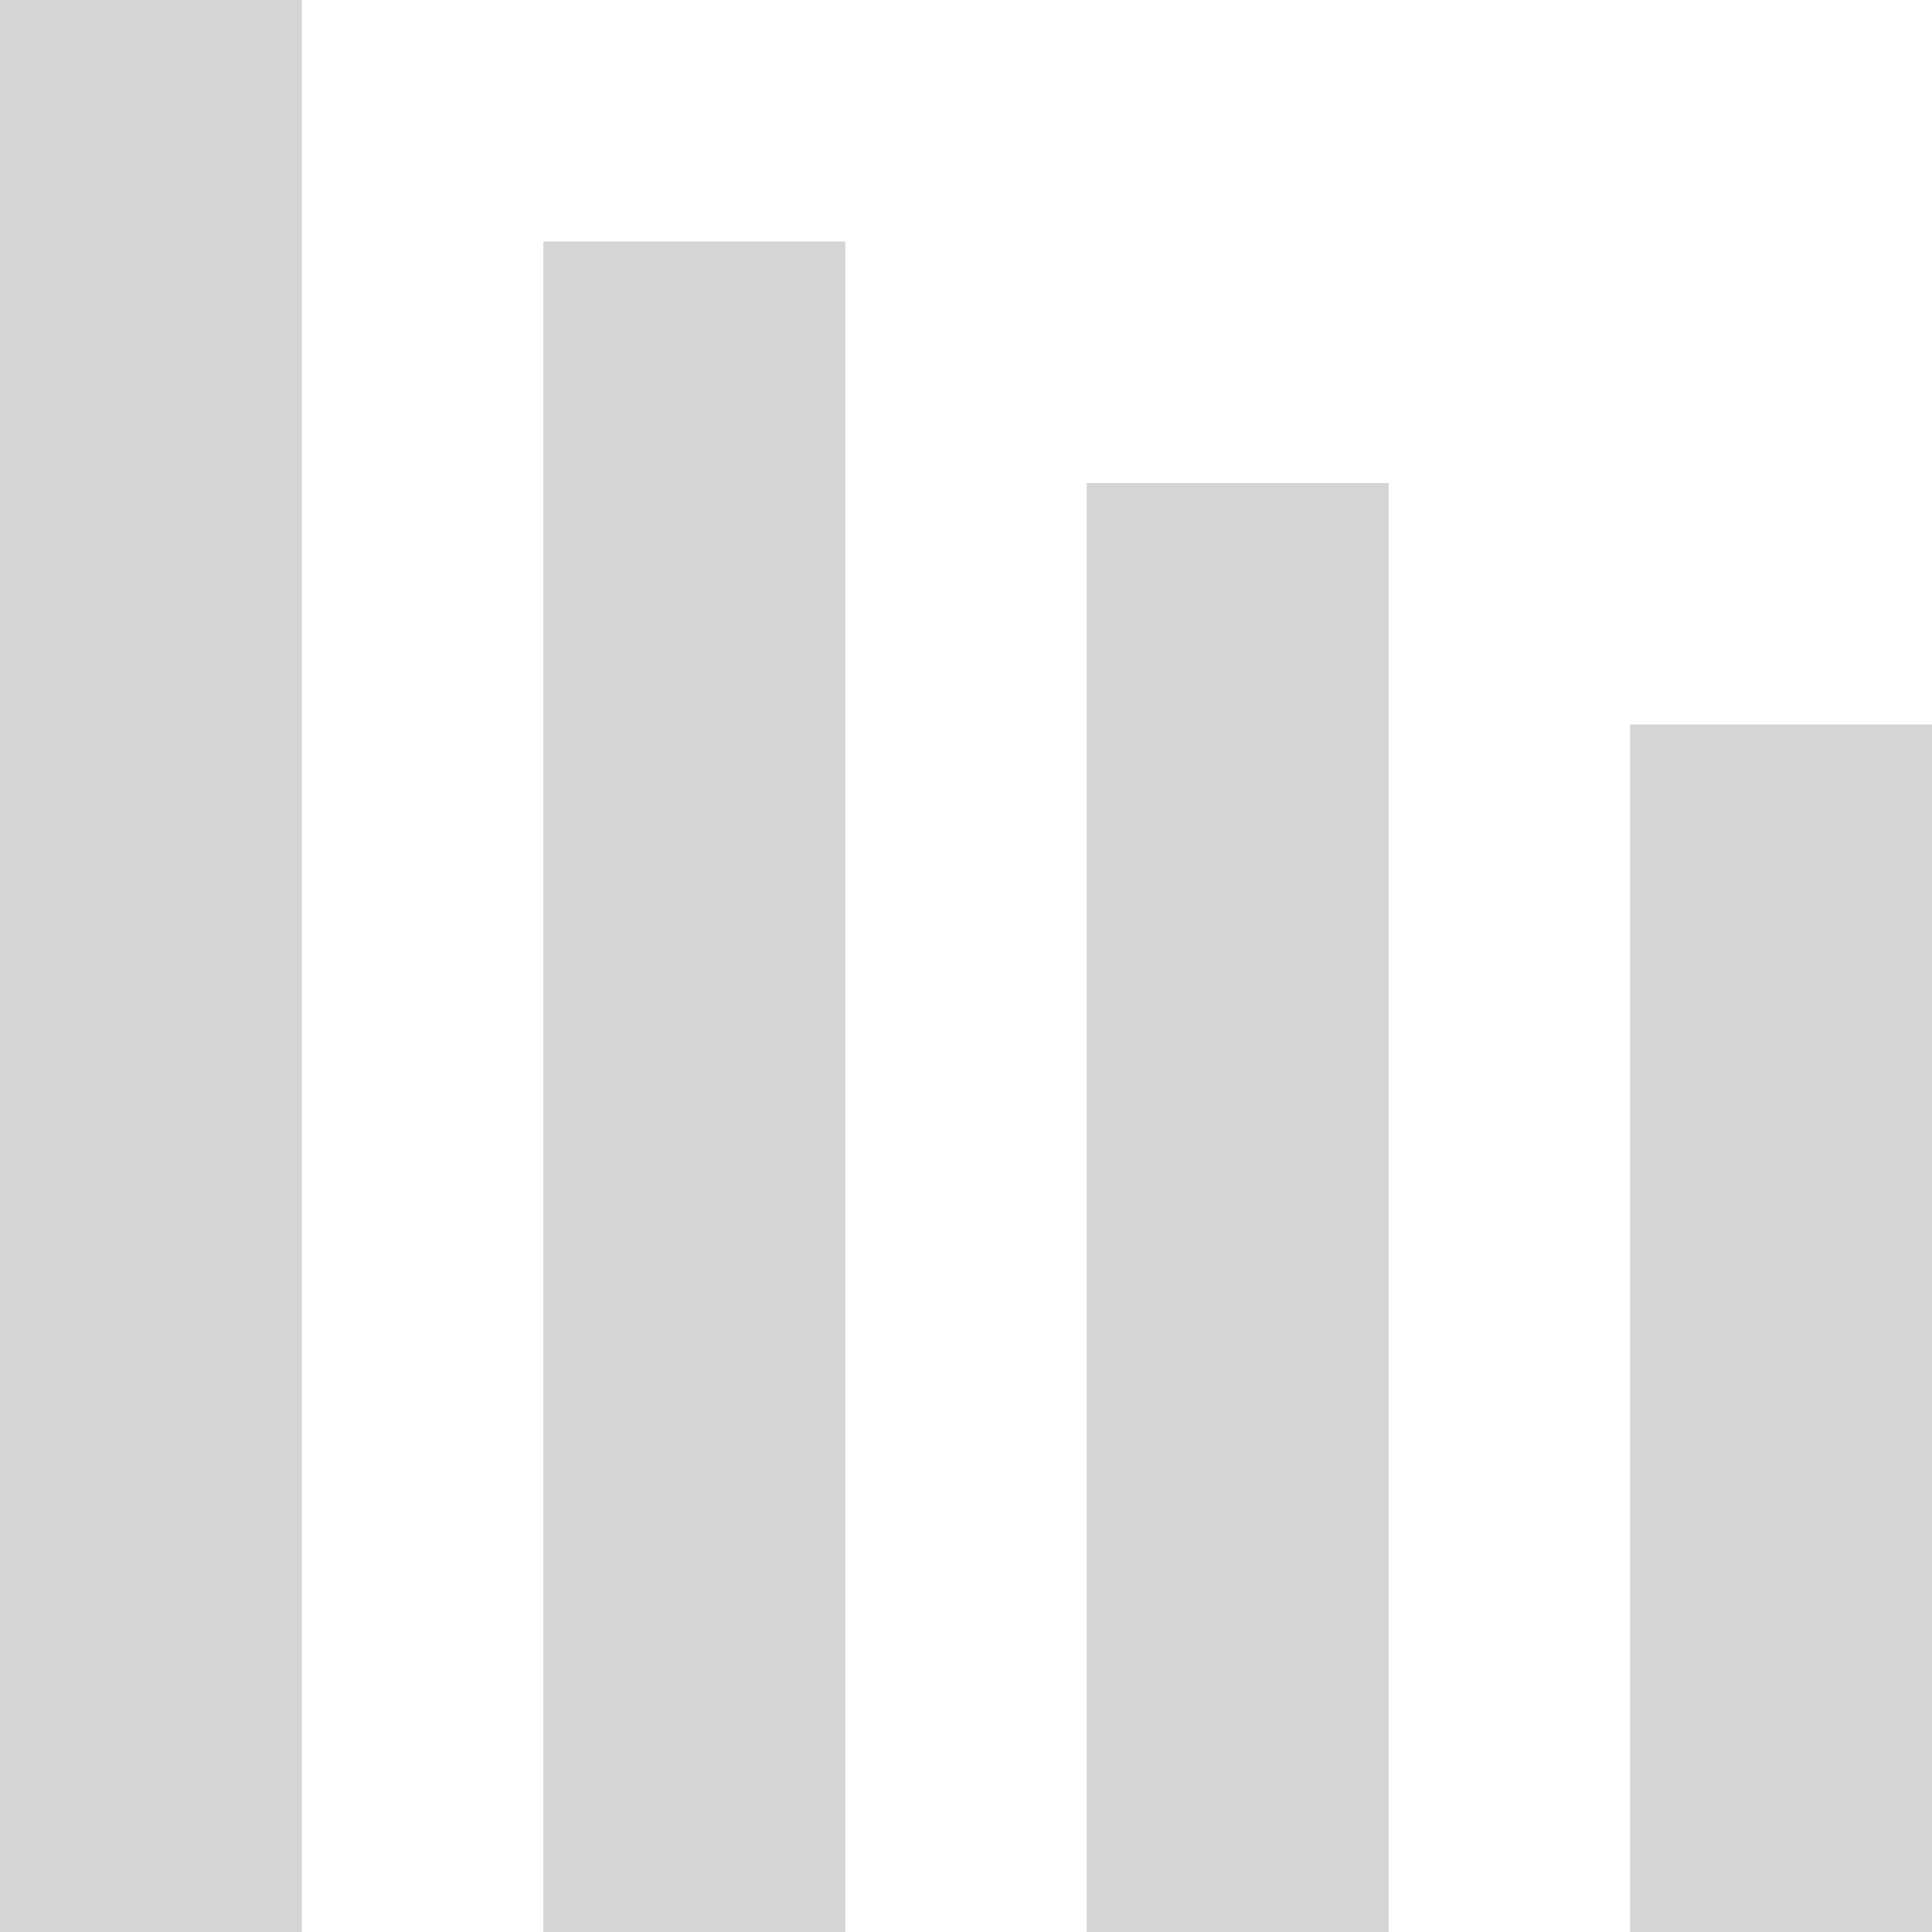
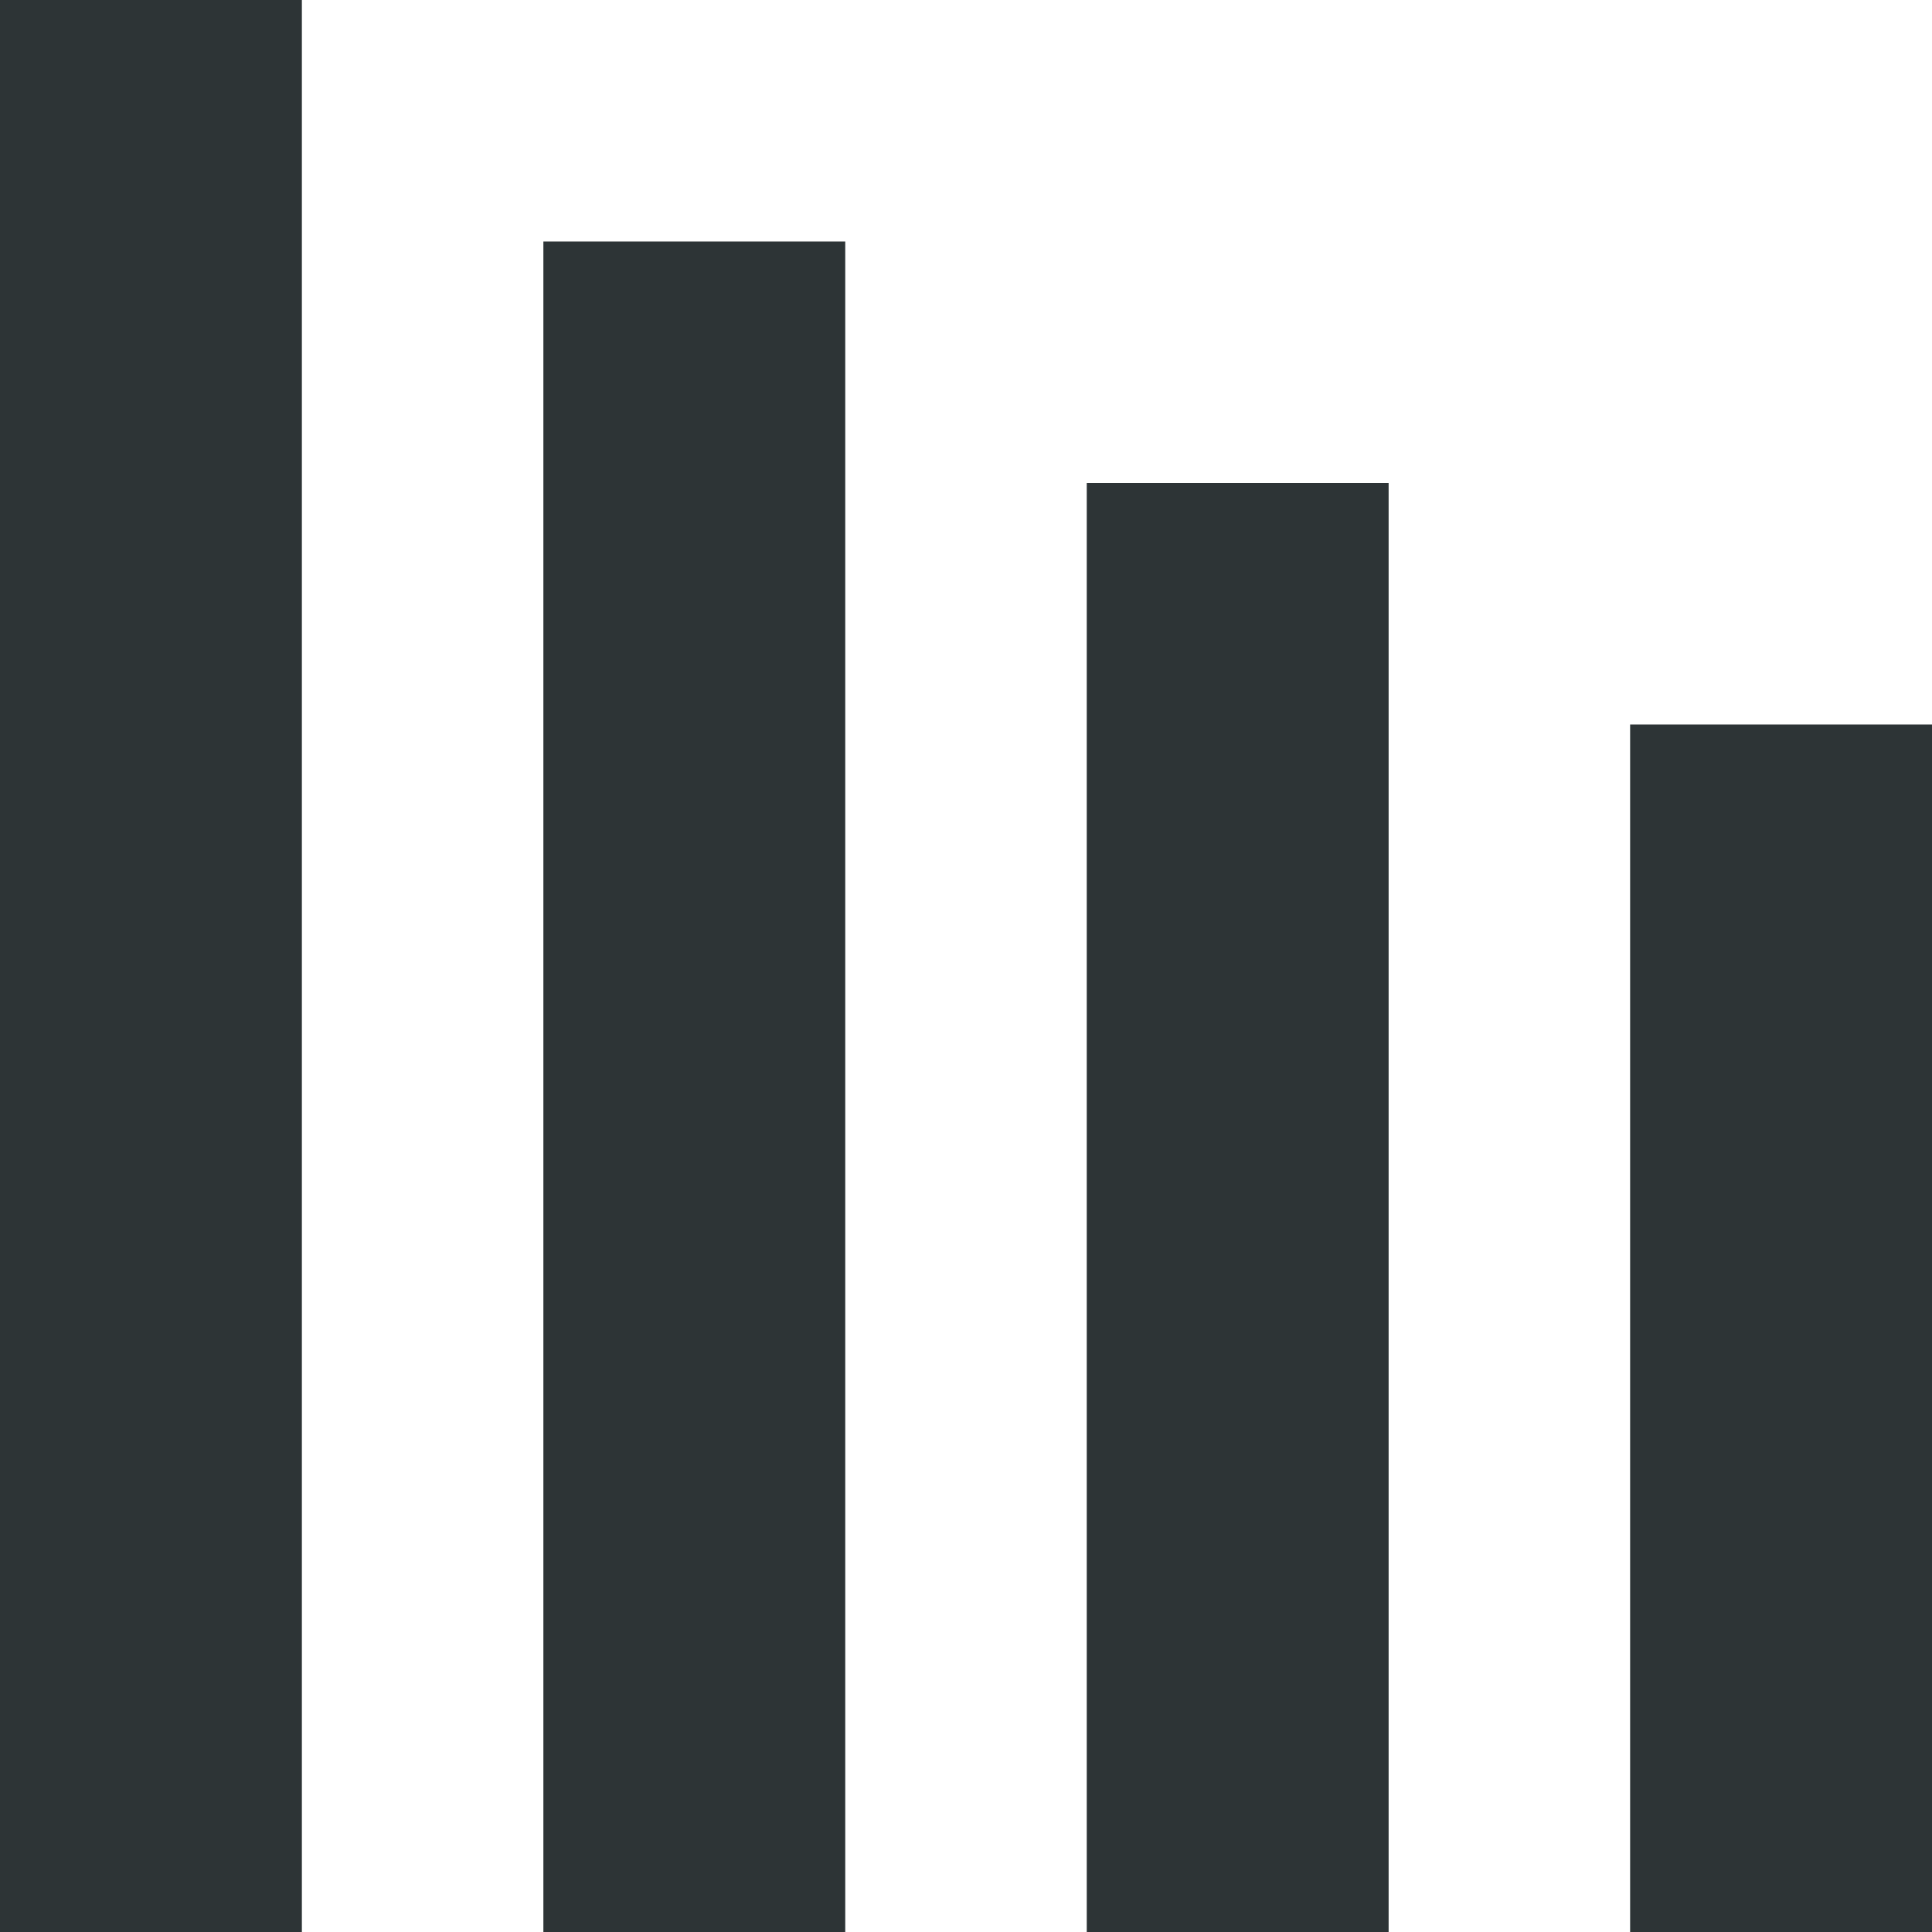
<svg xmlns="http://www.w3.org/2000/svg" id="eoHiCf9vLJk1" viewBox="0 0 64 64" shape-rendering="geometricPrecision" text-rendering="geometricPrecision">
-   <rect width="10" height="64" rx="0" ry="0" fill="#d5d5d5" stroke-width="0" />
-   <rect width="10" height="56" rx="0" ry="0" transform="translate(18 8)" fill="#d5d5d5" stroke-width="0" />
-   <rect width="10" height="48" rx="0" ry="0" transform="translate(36 16)" fill="#d5d5d5" stroke-width="0" />
-   <rect width="10" height="40" rx="0" ry="0" transform="translate(54 24)" fill="#d5d5d5" stroke-width="0" />
+   <rect width="10" height="64" rx="0" ry="0" fill="#2d3436" stroke-width="0" />
+   <rect width="10" height="56" rx="0" ry="0" transform="translate(18 8)" fill="#2d3436" stroke-width="0" />
+   <rect width="10" height="48" rx="0" ry="0" transform="translate(36 16)" fill="#2d3436" stroke-width="0" />
+   <rect width="10" height="40" rx="0" ry="0" transform="translate(54 24)" fill="#2d3436" stroke-width="0" />
</svg>
